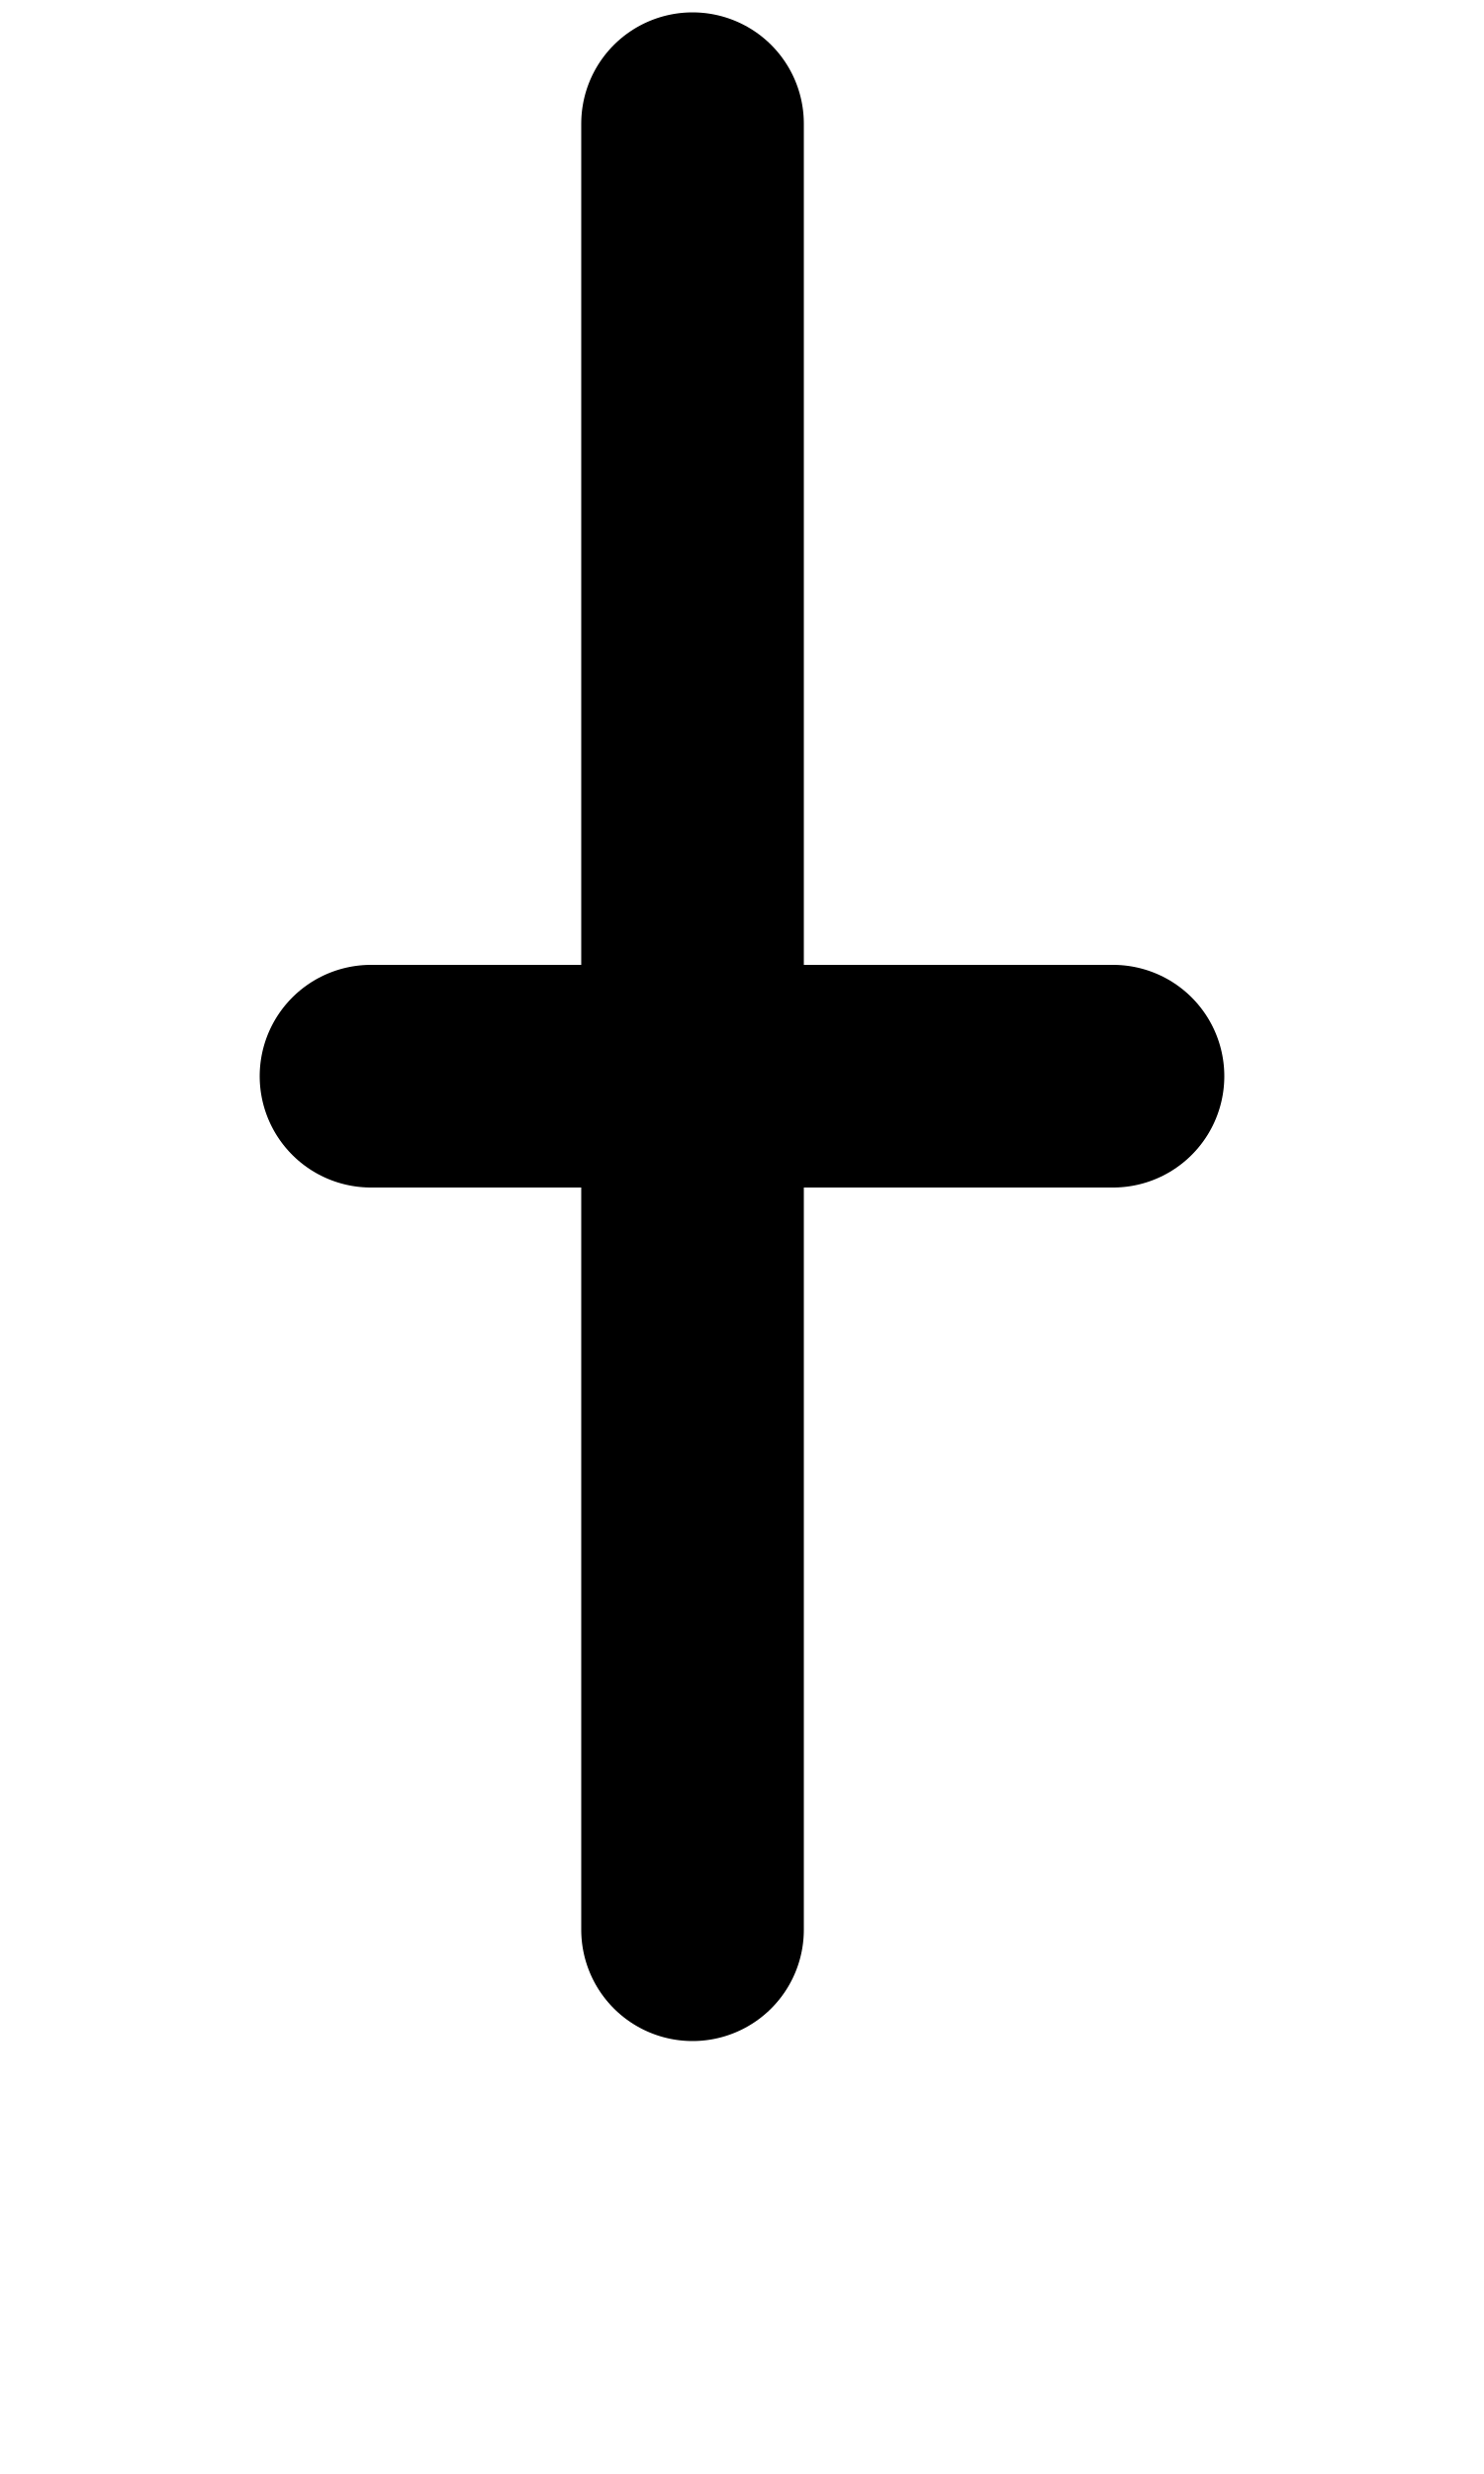
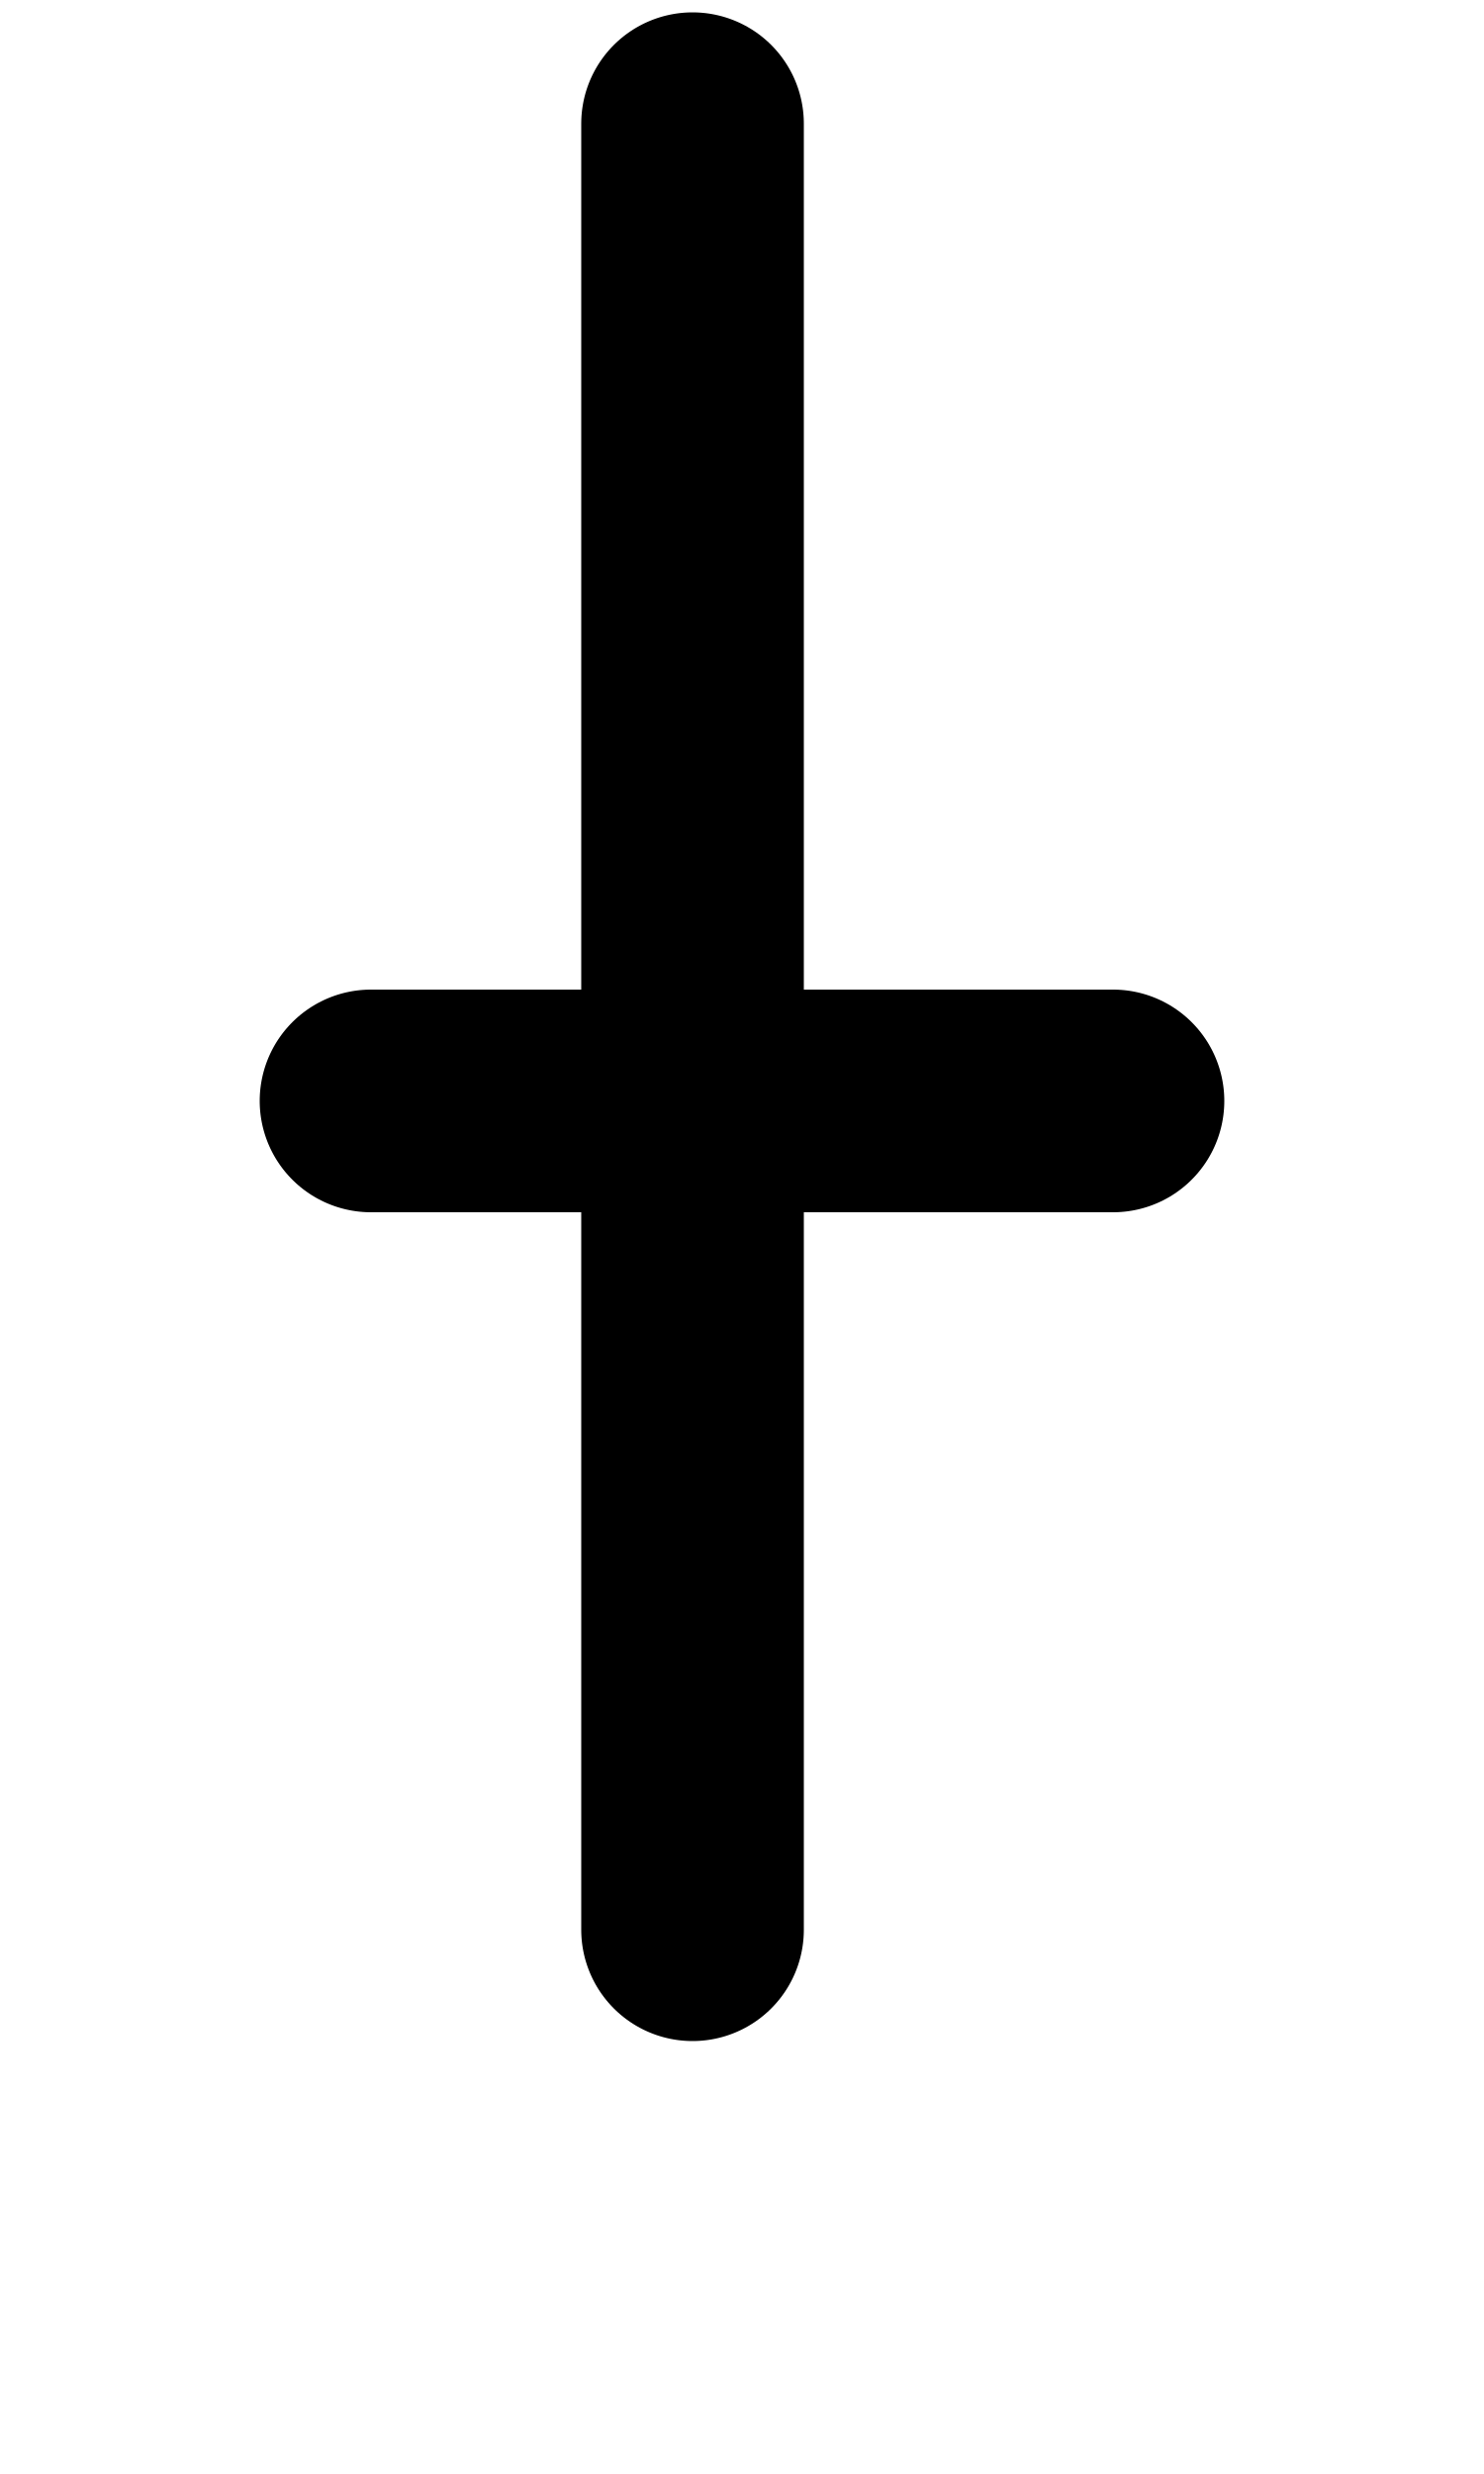
<svg xmlns="http://www.w3.org/2000/svg" viewBox="0 0 600.000 1000">
-   <path d="M 235.014 781.104 L 235.054 782.208 L 235.122 783.310 L 235.217 784.411 L 235.338 785.508 L 235.487 786.603 L 235.663 787.693 L 235.865 788.779 L 236.093 789.860 L 236.349 790.934 L 236.630 792.002 L 236.938 793.063 L 237.271 794.116 L 237.631 795.160 L 238.015 796.195 L 238.425 797.221 L 238.861 798.236 L 239.320 799.240 L 239.805 800.233 L 240.314 801.213 L 240.846 802.180 L 241.402 803.135 L 241.982 804.075 L 242.584 805.001 L 243.209 805.911 L 243.856 806.806 L 244.524 807.685 L 245.215 808.548 L 245.926 809.393 L 246.657 810.220 L 247.409 811.029 L 248.180 811.820 L 248.971 812.591 L 249.780 813.343 L 250.607 814.074 L 251.452 814.785 L 252.315 815.476 L 253.194 816.144 L 254.089 816.791 L 254.999 817.416 L 255.925 818.018 L 256.865 818.598 L 257.820 819.154 L 258.787 819.686 L 259.767 820.195 L 260.760 820.680 L 261.764 821.139 L 262.779 821.575 L 263.805 821.985 L 264.840 822.369 L 265.884 822.729 L 266.937 823.062 L 267.998 823.370 L 269.066 823.651 L 270.140 823.907 L 271.221 824.135 L 272.307 824.337 L 273.397 824.513 L 274.492 824.662 L 275.589 824.783 L 276.690 824.878 L 277.792 824.946 L 278.896 824.986 L 280.000 825.000 L 281.104 824.986 L 282.208 824.946 L 283.310 824.878 L 284.411 824.783 L 285.508 824.662 L 286.603 824.513 L 287.693 824.337 L 288.779 824.135 L 289.860 823.907 L 290.934 823.651 L 292.002 823.370 L 293.063 823.062 L 294.116 822.729 L 295.160 822.369 L 296.195 821.985 L 297.221 821.575 L 298.236 821.139 L 299.240 820.680 L 300.233 820.195 L 301.213 819.686 L 302.180 819.154 L 303.135 818.598 L 304.075 818.018 L 305.001 817.416 L 305.911 816.791 L 306.806 816.144 L 307.685 815.476 L 308.548 814.785 L 309.393 814.074 L 310.220 813.343 L 311.029 812.591 L 311.820 811.820 L 312.591 811.029 L 313.343 810.220 L 314.074 809.393 L 314.785 808.548 L 315.476 807.685 L 316.144 806.806 L 316.791 805.911 L 317.416 805.001 L 318.018 804.075 L 318.598 803.135 L 319.154 802.180 L 319.686 801.213 L 320.195 800.233 L 320.680 799.240 L 321.139 798.236 L 321.575 797.221 L 321.985 796.195 L 322.369 795.160 L 322.729 794.116 L 323.062 793.063 L 323.370 792.002 L 323.651 790.934 L 323.907 789.860 L 324.135 788.779 L 324.337 787.693 L 324.513 786.603 L 324.662 785.508 L 324.783 784.411 L 324.878 783.310 L 324.946 782.208 L 324.986 781.104 L 325.000 780.000 L 325.000 480.000 L 450.000 480.000 L 451.104 479.986 L 452.208 479.946 L 453.310 479.878 L 454.411 479.783 L 455.508 479.662 L 456.603 479.513 L 457.693 479.337 L 458.779 479.135 L 459.860 478.907 L 460.934 478.651 L 462.002 478.370 L 463.063 478.062 L 464.116 477.729 L 465.160 477.369 L 466.195 476.985 L 467.221 476.575 L 468.236 476.139 L 469.240 475.680 L 470.233 475.195 L 471.213 474.686 L 472.180 474.154 L 473.135 473.598 L 474.075 473.018 L 475.001 472.416 L 475.911 471.791 L 476.806 471.144 L 477.685 470.476 L 478.548 469.785 L 479.393 469.074 L 480.220 468.343 L 481.029 467.591 L 481.820 466.820 L 482.591 466.029 L 483.343 465.220 L 484.074 464.393 L 484.785 463.548 L 485.476 462.685 L 486.144 461.806 L 486.791 460.911 L 487.416 460.001 L 488.018 459.075 L 488.598 458.135 L 489.154 457.180 L 489.686 456.213 L 490.195 455.233 L 490.680 454.240 L 491.139 453.236 L 491.575 452.221 L 491.985 451.195 L 492.369 450.160 L 492.729 449.116 L 493.062 448.063 L 493.370 447.002 L 493.651 445.934 L 493.907 444.860 L 494.135 443.779 L 494.337 442.693 L 494.513 441.603 L 494.662 440.508 L 494.783 439.411 L 494.878 438.310 L 494.946 437.208 L 494.986 436.104 L 495.000 435.000 L 494.986 433.896 L 494.946 432.792 L 494.878 431.690 L 494.783 430.589 L 494.662 429.492 L 494.513 428.397 L 494.337 427.307 L 494.135 426.221 L 493.907 425.140 L 493.651 424.066 L 493.370 422.998 L 493.062 421.937 L 492.729 420.884 L 492.369 419.840 L 491.985 418.805 L 491.575 417.779 L 491.139 416.764 L 490.680 415.760 L 490.195 414.767 L 489.686 413.787 L 489.154 412.820 L 488.598 411.865 L 488.018 410.925 L 487.416 409.999 L 486.791 409.089 L 486.144 408.194 L 485.476 407.315 L 484.785 406.452 L 484.074 405.607 L 483.343 404.780 L 482.591 403.971 L 481.820 403.180 L 481.029 402.409 L 480.220 401.657 L 479.393 400.926 L 478.548 400.215 L 477.685 399.524 L 476.806 398.856 L 475.911 398.209 L 475.001 397.584 L 474.075 396.982 L 473.135 396.402 L 472.180 395.846 L 471.213 395.314 L 470.233 394.805 L 469.240 394.320 L 468.236 393.861 L 467.221 393.425 L 466.195 393.015 L 465.160 392.631 L 464.116 392.271 L 463.063 391.938 L 462.002 391.630 L 460.934 391.349 L 459.860 391.093 L 458.779 390.865 L 457.693 390.663 L 456.603 390.487 L 455.508 390.338 L 454.411 390.217 L 453.310 390.122 L 452.208 390.054 L 451.104 390.014 L 450.000 390.000 L 325.000 390.000 L 325.000 50.000 L 324.986 48.896 L 324.946 47.792 L 324.878 46.690 L 324.783 45.589 L 324.662 44.492 L 324.513 43.397 L 324.337 42.307 L 324.135 41.221 L 323.907 40.140 L 323.651 39.066 L 323.370 37.998 L 323.062 36.937 L 322.729 35.884 L 322.369 34.840 L 321.985 33.805 L 321.575 32.779 L 321.139 31.764 L 320.680 30.760 L 320.195 29.767 L 319.686 28.787 L 319.154 27.820 L 318.598 26.865 L 318.018 25.925 L 317.416 24.999 L 316.791 24.089 L 316.144 23.194 L 315.476 22.315 L 314.785 21.452 L 314.074 20.607 L 313.343 19.780 L 312.591 18.971 L 311.820 18.180 L 311.029 17.409 L 310.220 16.657 L 309.393 15.926 L 308.548 15.215 L 307.685 14.524 L 306.806 13.856 L 305.911 13.209 L 305.001 12.584 L 304.075 11.982 L 303.135 11.402 L 302.180 10.846 L 301.213 10.314 L 300.233 9.805 L 299.240 9.320 L 298.236 8.861 L 297.221 8.425 L 296.195 8.015 L 295.160 7.631 L 294.116 7.271 L 293.063 6.938 L 292.002 6.630 L 290.934 6.349 L 289.860 6.093 L 288.779 5.865 L 287.693 5.663 L 286.603 5.487 L 285.508 5.338 L 284.411 5.217 L 283.310 5.122 L 282.208 5.054 L 281.104 5.014 L 280.000 5.000 L 278.896 5.014 L 277.792 5.054 L 276.690 5.122 L 275.589 5.217 L 274.492 5.338 L 273.397 5.487 L 272.307 5.663 L 271.221 5.865 L 270.140 6.093 L 269.066 6.349 L 267.998 6.630 L 266.937 6.938 L 265.884 7.271 L 264.840 7.631 L 263.805 8.015 L 262.779 8.425 L 261.764 8.861 L 260.760 9.320 L 259.767 9.805 L 258.787 10.314 L 257.820 10.846 L 256.865 11.402 L 255.925 11.982 L 254.999 12.584 L 254.089 13.209 L 253.194 13.856 L 252.315 14.524 L 251.452 15.215 L 250.607 15.926 L 249.780 16.657 L 248.971 17.409 L 248.180 18.180 L 247.409 18.971 L 246.657 19.780 L 245.926 20.607 L 245.215 21.452 L 244.524 22.315 L 243.856 23.194 L 243.209 24.089 L 242.584 24.999 L 241.982 25.925 L 241.402 26.865 L 240.846 27.820 L 240.314 28.787 L 239.805 29.767 L 239.320 30.760 L 238.861 31.764 L 238.425 32.779 L 238.015 33.805 L 237.631 34.840 L 237.271 35.884 L 236.938 36.937 L 236.630 37.998 L 236.349 39.066 L 236.093 40.140 L 235.865 41.221 L 235.663 42.307 L 235.487 43.397 L 235.338 44.492 L 235.217 45.589 L 235.122 46.690 L 235.054 47.792 L 235.014 48.896 L 235.000 50.000 L 235.000 390.000 L 150.000 390.000 L 148.896 390.014 L 147.792 390.054 L 146.690 390.122 L 145.589 390.217 L 144.492 390.338 L 143.397 390.487 L 142.307 390.663 L 141.221 390.865 L 140.140 391.093 L 139.066 391.349 L 137.998 391.630 L 136.937 391.938 L 135.884 392.271 L 134.840 392.631 L 133.805 393.015 L 132.779 393.425 L 131.764 393.861 L 130.760 394.320 L 129.767 394.805 L 128.787 395.314 L 127.820 395.846 L 126.865 396.402 L 125.925 396.982 L 124.999 397.584 L 124.089 398.209 L 123.194 398.856 L 122.315 399.524 L 121.452 400.215 L 120.607 400.926 L 119.780 401.657 L 118.971 402.409 L 118.180 403.180 L 117.409 403.971 L 116.657 404.780 L 115.926 405.607 L 115.215 406.452 L 114.524 407.315 L 113.856 408.194 L 113.209 409.089 L 112.584 409.999 L 111.982 410.925 L 111.402 411.865 L 110.846 412.820 L 110.314 413.787 L 109.805 414.767 L 109.320 415.760 L 108.861 416.764 L 108.425 417.779 L 108.015 418.805 L 107.631 419.840 L 107.271 420.884 L 106.938 421.937 L 106.630 422.998 L 106.349 424.066 L 106.093 425.140 L 105.865 426.221 L 105.663 427.307 L 105.487 428.397 L 105.338 429.492 L 105.217 430.589 L 105.122 431.690 L 105.054 432.792 L 105.014 433.896 L 105.000 435.000 L 105.014 436.104 L 105.054 437.208 L 105.122 438.310 L 105.217 439.411 L 105.338 440.508 L 105.487 441.603 L 105.663 442.693 L 105.865 443.779 L 106.093 444.860 L 106.349 445.934 L 106.630 447.002 L 106.938 448.063 L 107.271 449.116 L 107.631 450.160 L 108.015 451.195 L 108.425 452.221 L 108.861 453.236 L 109.320 454.240 L 109.805 455.233 L 110.314 456.213 L 110.846 457.180 L 111.402 458.135 L 111.982 459.075 L 112.584 460.001 L 113.209 460.911 L 113.856 461.806 L 114.524 462.685 L 115.215 463.548 L 115.926 464.393 L 116.657 465.220 L 117.409 466.029 L 118.180 466.820 L 118.971 467.591 L 119.780 468.343 L 120.607 469.074 L 121.452 469.785 L 122.315 470.476 L 123.194 471.144 L 124.089 471.791 L 124.999 472.416 L 125.925 473.018 L 126.865 473.598 L 127.820 474.154 L 128.787 474.686 L 129.767 475.195 L 130.760 475.680 L 131.764 476.139 L 132.779 476.575 L 133.805 476.985 L 134.840 477.369 L 135.884 477.729 L 136.937 478.062 L 137.998 478.370 L 139.066 478.651 L 140.140 478.907 L 141.221 479.135 L 142.307 479.337 L 143.397 479.513 L 144.492 479.662 L 145.589 479.783 L 146.690 479.878 L 147.792 479.946 L 148.896 479.986 L 150.000 480.000 L 235.000 480.000 L 235.000 780.000 L 235.014 781.104 Z" fill="black" fill-rule="evenodd" />
+   <path d="M 235.014 781.104 L 235.054 782.208 L 235.122 783.310 L 235.217 784.411 L 235.338 785.508 L 235.487 786.603 L 235.663 787.693 L 235.865 788.779 L 236.093 789.860 L 236.349 790.934 L 236.630 792.002 L 236.938 793.063 L 237.271 794.116 L 237.631 795.160 L 238.015 796.195 L 238.425 797.221 L 238.861 798.236 L 239.320 799.240 L 239.805 800.233 L 240.314 801.213 L 240.846 802.180 L 241.402 803.135 L 241.982 804.075 L 242.584 805.001 L 243.209 805.911 L 243.856 806.806 L 244.524 807.685 L 245.215 808.548 L 245.926 809.393 L 246.657 810.220 L 247.409 811.029 L 248.180 811.820 L 248.971 812.591 L 249.780 813.343 L 250.607 814.074 L 251.452 814.785 L 252.315 815.476 L 253.194 816.144 L 254.089 816.791 L 254.999 817.416 L 255.925 818.018 L 256.865 818.598 L 257.820 819.154 L 258.787 819.686 L 259.767 820.195 L 260.760 820.680 L 261.764 821.139 L 262.779 821.575 L 263.805 821.985 L 264.840 822.369 L 265.884 822.729 L 266.937 823.062 L 267.998 823.370 L 269.066 823.651 L 270.140 823.907 L 271.221 824.135 L 272.307 824.337 L 273.397 824.513 L 274.492 824.662 L 275.589 824.783 L 276.690 824.878 L 277.792 824.946 L 278.896 824.986 L 280.000 825.000 L 281.104 824.986 L 282.208 824.946 L 283.310 824.878 L 284.411 824.783 L 285.508 824.662 L 286.603 824.513 L 287.693 824.337 L 288.779 824.135 L 289.860 823.907 L 290.934 823.651 L 292.002 823.370 L 293.063 823.062 L 294.116 822.729 L 295.160 822.369 L 296.195 821.985 L 297.221 821.575 L 298.236 821.139 L 299.240 820.680 L 300.233 820.195 L 301.213 819.686 L 302.180 819.154 L 303.135 818.598 L 304.075 818.018 L 305.001 817.416 L 305.911 816.791 L 306.806 816.144 L 307.685 815.476 L 308.548 814.785 L 309.393 814.074 L 310.220 813.343 L 311.029 812.591 L 311.820 811.820 L 312.591 811.029 L 313.343 810.220 L 314.074 809.393 L 314.785 808.548 L 315.476 807.685 L 316.144 806.806 L 316.791 805.911 L 317.416 805.001 L 318.018 804.075 L 318.598 803.135 L 319.154 802.180 L 319.686 801.213 L 320.195 800.233 L 320.680 799.240 L 321.139 798.236 L 321.575 797.221 L 321.985 796.195 L 322.369 795.160 L 322.729 794.116 L 323.062 793.063 L 323.370 792.002 L 323.651 790.934 L 323.907 789.860 L 324.135 788.779 L 324.337 787.693 L 324.513 786.603 L 324.662 785.508 L 324.783 784.411 L 324.878 783.310 L 324.946 782.208 L 324.986 781.104 L 325.000 780.000 L 325.000 490.000 L 450.000 490.000 L 451.104 489.986 L 452.208 489.946 L 453.310 489.878 L 454.411 489.783 L 455.508 489.662 L 456.603 489.513 L 457.693 489.337 L 458.779 489.135 L 459.860 488.907 L 460.934 488.651 L 462.002 488.370 L 463.063 488.062 L 464.116 487.729 L 465.160 487.369 L 466.195 486.985 L 467.221 486.575 L 468.236 486.139 L 469.240 485.680 L 470.233 485.195 L 471.213 484.686 L 472.180 484.154 L 473.135 483.598 L 474.075 483.018 L 475.001 482.416 L 475.911 481.791 L 476.806 481.144 L 477.685 480.476 L 478.548 479.785 L 479.393 479.074 L 480.220 478.343 L 481.029 477.591 L 481.820 476.820 L 482.591 476.029 L 483.343 475.220 L 484.074 474.393 L 484.785 473.548 L 485.476 472.685 L 486.144 471.806 L 486.791 470.911 L 487.416 470.001 L 488.018 469.075 L 488.598 468.135 L 489.154 467.180 L 489.686 466.213 L 490.195 465.233 L 490.680 464.240 L 491.139 463.236 L 491.575 462.221 L 491.985 461.195 L 492.369 460.160 L 492.729 459.116 L 493.062 458.063 L 493.370 457.002 L 493.651 455.934 L 493.907 454.860 L 494.135 453.779 L 494.337 452.693 L 494.513 451.603 L 494.662 450.508 L 494.783 449.411 L 494.878 448.310 L 494.946 447.208 L 494.986 446.104 L 495.000 445.000 L 494.986 443.896 L 494.946 442.792 L 494.878 441.690 L 494.783 440.589 L 494.662 439.492 L 494.513 438.397 L 494.337 437.307 L 494.135 436.221 L 493.907 435.140 L 493.651 434.066 L 493.370 432.998 L 493.062 431.937 L 492.729 430.884 L 492.369 429.840 L 491.985 428.805 L 491.575 427.779 L 491.139 426.764 L 490.680 425.760 L 490.195 424.767 L 489.686 423.787 L 489.154 422.820 L 488.598 421.865 L 488.018 420.925 L 487.416 419.999 L 486.791 419.089 L 486.144 418.194 L 485.476 417.315 L 484.785 416.452 L 484.074 415.607 L 483.343 414.780 L 482.591 413.971 L 481.820 413.180 L 481.029 412.409 L 480.220 411.657 L 479.393 410.926 L 478.548 410.215 L 477.685 409.524 L 476.806 408.856 L 475.911 408.209 L 475.001 407.584 L 474.075 406.982 L 473.135 406.402 L 472.180 405.846 L 471.213 405.314 L 470.233 404.805 L 469.240 404.320 L 468.236 403.861 L 467.221 403.425 L 466.195 403.015 L 465.160 402.631 L 464.116 402.271 L 463.063 401.938 L 462.002 401.630 L 460.934 401.349 L 459.860 401.093 L 458.779 400.865 L 457.693 400.663 L 456.603 400.487 L 455.508 400.338 L 454.411 400.217 L 453.310 400.122 L 452.208 400.054 L 451.104 400.014 L 450.000 400.000 L 325.000 400.000 L 325.000 50.000 L 324.986 48.896 L 324.946 47.792 L 324.878 46.690 L 324.783 45.589 L 324.662 44.492 L 324.513 43.397 L 324.337 42.307 L 324.135 41.221 L 323.907 40.140 L 323.651 39.066 L 323.370 37.998 L 323.062 36.937 L 322.729 35.884 L 322.369 34.840 L 321.985 33.805 L 321.575 32.779 L 321.139 31.764 L 320.680 30.760 L 320.195 29.767 L 319.686 28.787 L 319.154 27.820 L 318.598 26.865 L 318.018 25.925 L 317.416 24.999 L 316.791 24.089 L 316.144 23.194 L 315.476 22.315 L 314.785 21.452 L 314.074 20.607 L 313.343 19.780 L 312.591 18.971 L 311.820 18.180 L 311.029 17.409 L 310.220 16.657 L 309.393 15.926 L 308.548 15.215 L 307.685 14.524 L 306.806 13.856 L 305.911 13.209 L 305.001 12.584 L 304.075 11.982 L 303.135 11.402 L 302.180 10.846 L 301.213 10.314 L 300.233 9.805 L 299.240 9.320 L 298.236 8.861 L 297.221 8.425 L 296.195 8.015 L 295.160 7.631 L 294.116 7.271 L 293.063 6.938 L 292.002 6.630 L 290.934 6.349 L 289.860 6.093 L 288.779 5.865 L 287.693 5.663 L 286.603 5.487 L 285.508 5.338 L 284.411 5.217 L 283.310 5.122 L 282.208 5.054 L 281.104 5.014 L 280.000 5.000 L 278.896 5.014 L 277.792 5.054 L 276.690 5.122 L 275.589 5.217 L 274.492 5.338 L 273.397 5.487 L 272.307 5.663 L 271.221 5.865 L 270.140 6.093 L 269.066 6.349 L 267.998 6.630 L 266.937 6.938 L 265.884 7.271 L 264.840 7.631 L 263.805 8.015 L 262.779 8.425 L 261.764 8.861 L 260.760 9.320 L 259.767 9.805 L 258.787 10.314 L 257.820 10.846 L 256.865 11.402 L 255.925 11.982 L 254.999 12.584 L 254.089 13.209 L 253.194 13.856 L 252.315 14.524 L 251.452 15.215 L 250.607 15.926 L 249.780 16.657 L 248.971 17.409 L 248.180 18.180 L 247.409 18.971 L 246.657 19.780 L 245.926 20.607 L 245.215 21.452 L 244.524 22.315 L 243.856 23.194 L 243.209 24.089 L 242.584 24.999 L 241.982 25.925 L 241.402 26.865 L 240.846 27.820 L 240.314 28.787 L 239.805 29.767 L 239.320 30.760 L 238.861 31.764 L 238.425 32.779 L 238.015 33.805 L 237.631 34.840 L 237.271 35.884 L 236.938 36.937 L 236.630 37.998 L 236.349 39.066 L 236.093 40.140 L 235.865 41.221 L 235.663 42.307 L 235.487 43.397 L 235.338 44.492 L 235.217 45.589 L 235.122 46.690 L 235.054 47.792 L 235.014 48.896 L 235.000 50.000 L 235.000 400.000 L 150.000 400.000 L 148.896 400.014 L 147.792 400.054 L 146.690 400.122 L 145.589 400.217 L 144.492 400.338 L 143.397 400.487 L 142.307 400.663 L 141.221 400.865 L 140.140 401.093 L 139.066 401.349 L 137.998 401.630 L 136.937 401.938 L 135.884 402.271 L 134.840 402.631 L 133.805 403.015 L 132.779 403.425 L 131.764 403.861 L 130.760 404.320 L 129.767 404.805 L 128.787 405.314 L 127.820 405.846 L 126.865 406.402 L 125.925 406.982 L 124.999 407.584 L 124.089 408.209 L 123.194 408.856 L 122.315 409.524 L 121.452 410.215 L 120.607 410.926 L 119.780 411.657 L 118.971 412.409 L 118.180 413.180 L 117.409 413.971 L 116.657 414.780 L 115.926 415.607 L 115.215 416.452 L 114.524 417.315 L 113.856 418.194 L 113.209 419.089 L 112.584 419.999 L 111.982 420.925 L 111.402 421.865 L 110.846 422.820 L 110.314 423.787 L 109.805 424.767 L 109.320 425.760 L 108.861 426.764 L 108.425 427.779 L 108.015 428.805 L 107.631 429.840 L 107.271 430.884 L 106.938 431.937 L 106.630 432.998 L 106.349 434.066 L 106.093 435.140 L 105.865 436.221 L 105.663 437.307 L 105.487 438.397 L 105.338 439.492 L 105.217 440.589 L 105.122 441.690 L 105.054 442.792 L 105.014 443.896 L 105.000 445.000 L 105.014 446.104 L 105.054 447.208 L 105.122 448.310 L 105.217 449.411 L 105.338 450.508 L 105.487 451.603 L 105.663 452.693 L 105.865 453.779 L 106.093 454.860 L 106.349 455.934 L 106.630 457.002 L 106.938 458.063 L 107.271 459.116 L 107.631 460.160 L 108.015 461.195 L 108.425 462.221 L 108.861 463.236 L 109.320 464.240 L 109.805 465.233 L 110.314 466.213 L 110.846 467.180 L 111.402 468.135 L 111.982 469.075 L 112.584 470.001 L 113.209 470.911 L 113.856 471.806 L 114.524 472.685 L 115.215 473.548 L 115.926 474.393 L 116.657 475.220 L 117.409 476.029 L 118.180 476.820 L 118.971 477.591 L 119.780 478.343 L 120.607 479.074 L 121.452 479.785 L 122.315 480.476 L 123.194 481.144 L 124.089 481.791 L 124.999 482.416 L 125.925 483.018 L 126.865 483.598 L 127.820 484.154 L 128.787 484.686 L 129.767 485.195 L 130.760 485.680 L 131.764 486.139 L 132.779 486.575 L 133.805 486.985 L 134.840 487.369 L 135.884 487.729 L 136.937 488.062 L 137.998 488.370 L 139.066 488.651 L 140.140 488.907 L 141.221 489.135 L 142.307 489.337 L 143.397 489.513 L 144.492 489.662 L 145.589 489.783 L 146.690 489.878 L 147.792 489.946 L 148.896 489.986 L 150.000 490.000 L 235.000 490.000 L 235.000 780.000 L 235.014 781.104 Z" fill="black" fill-rule="evenodd" />
</svg>
